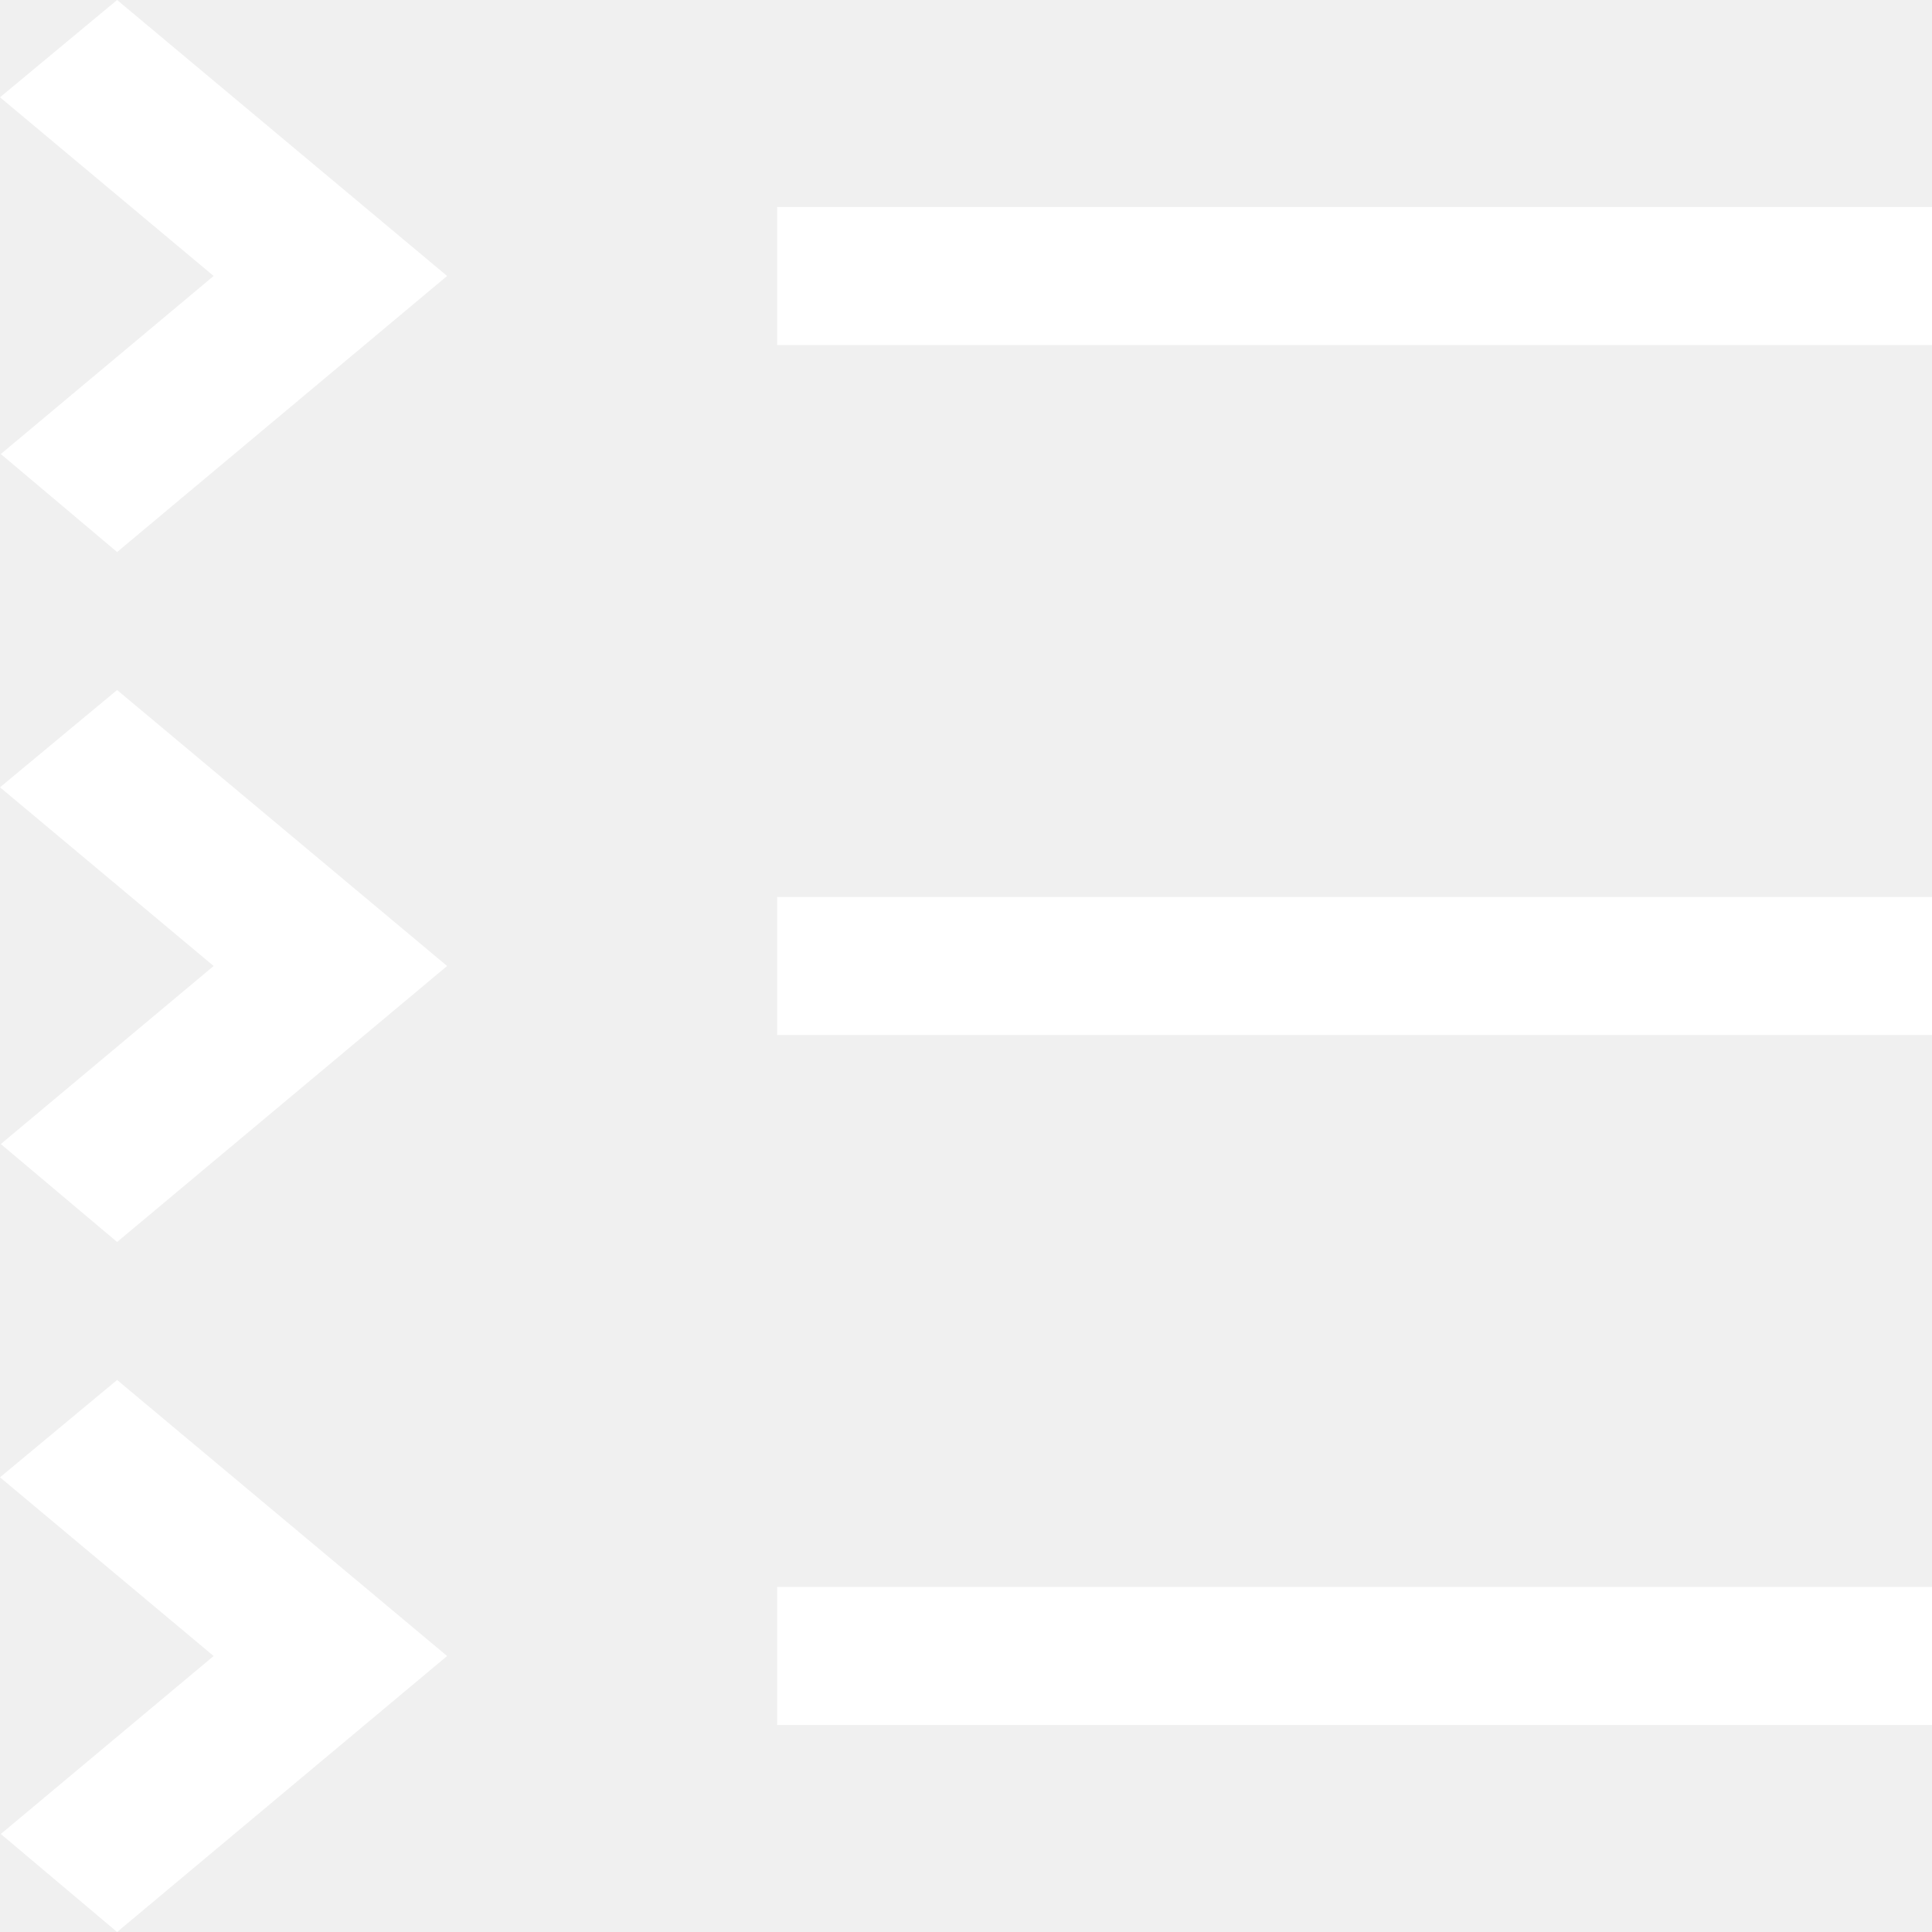
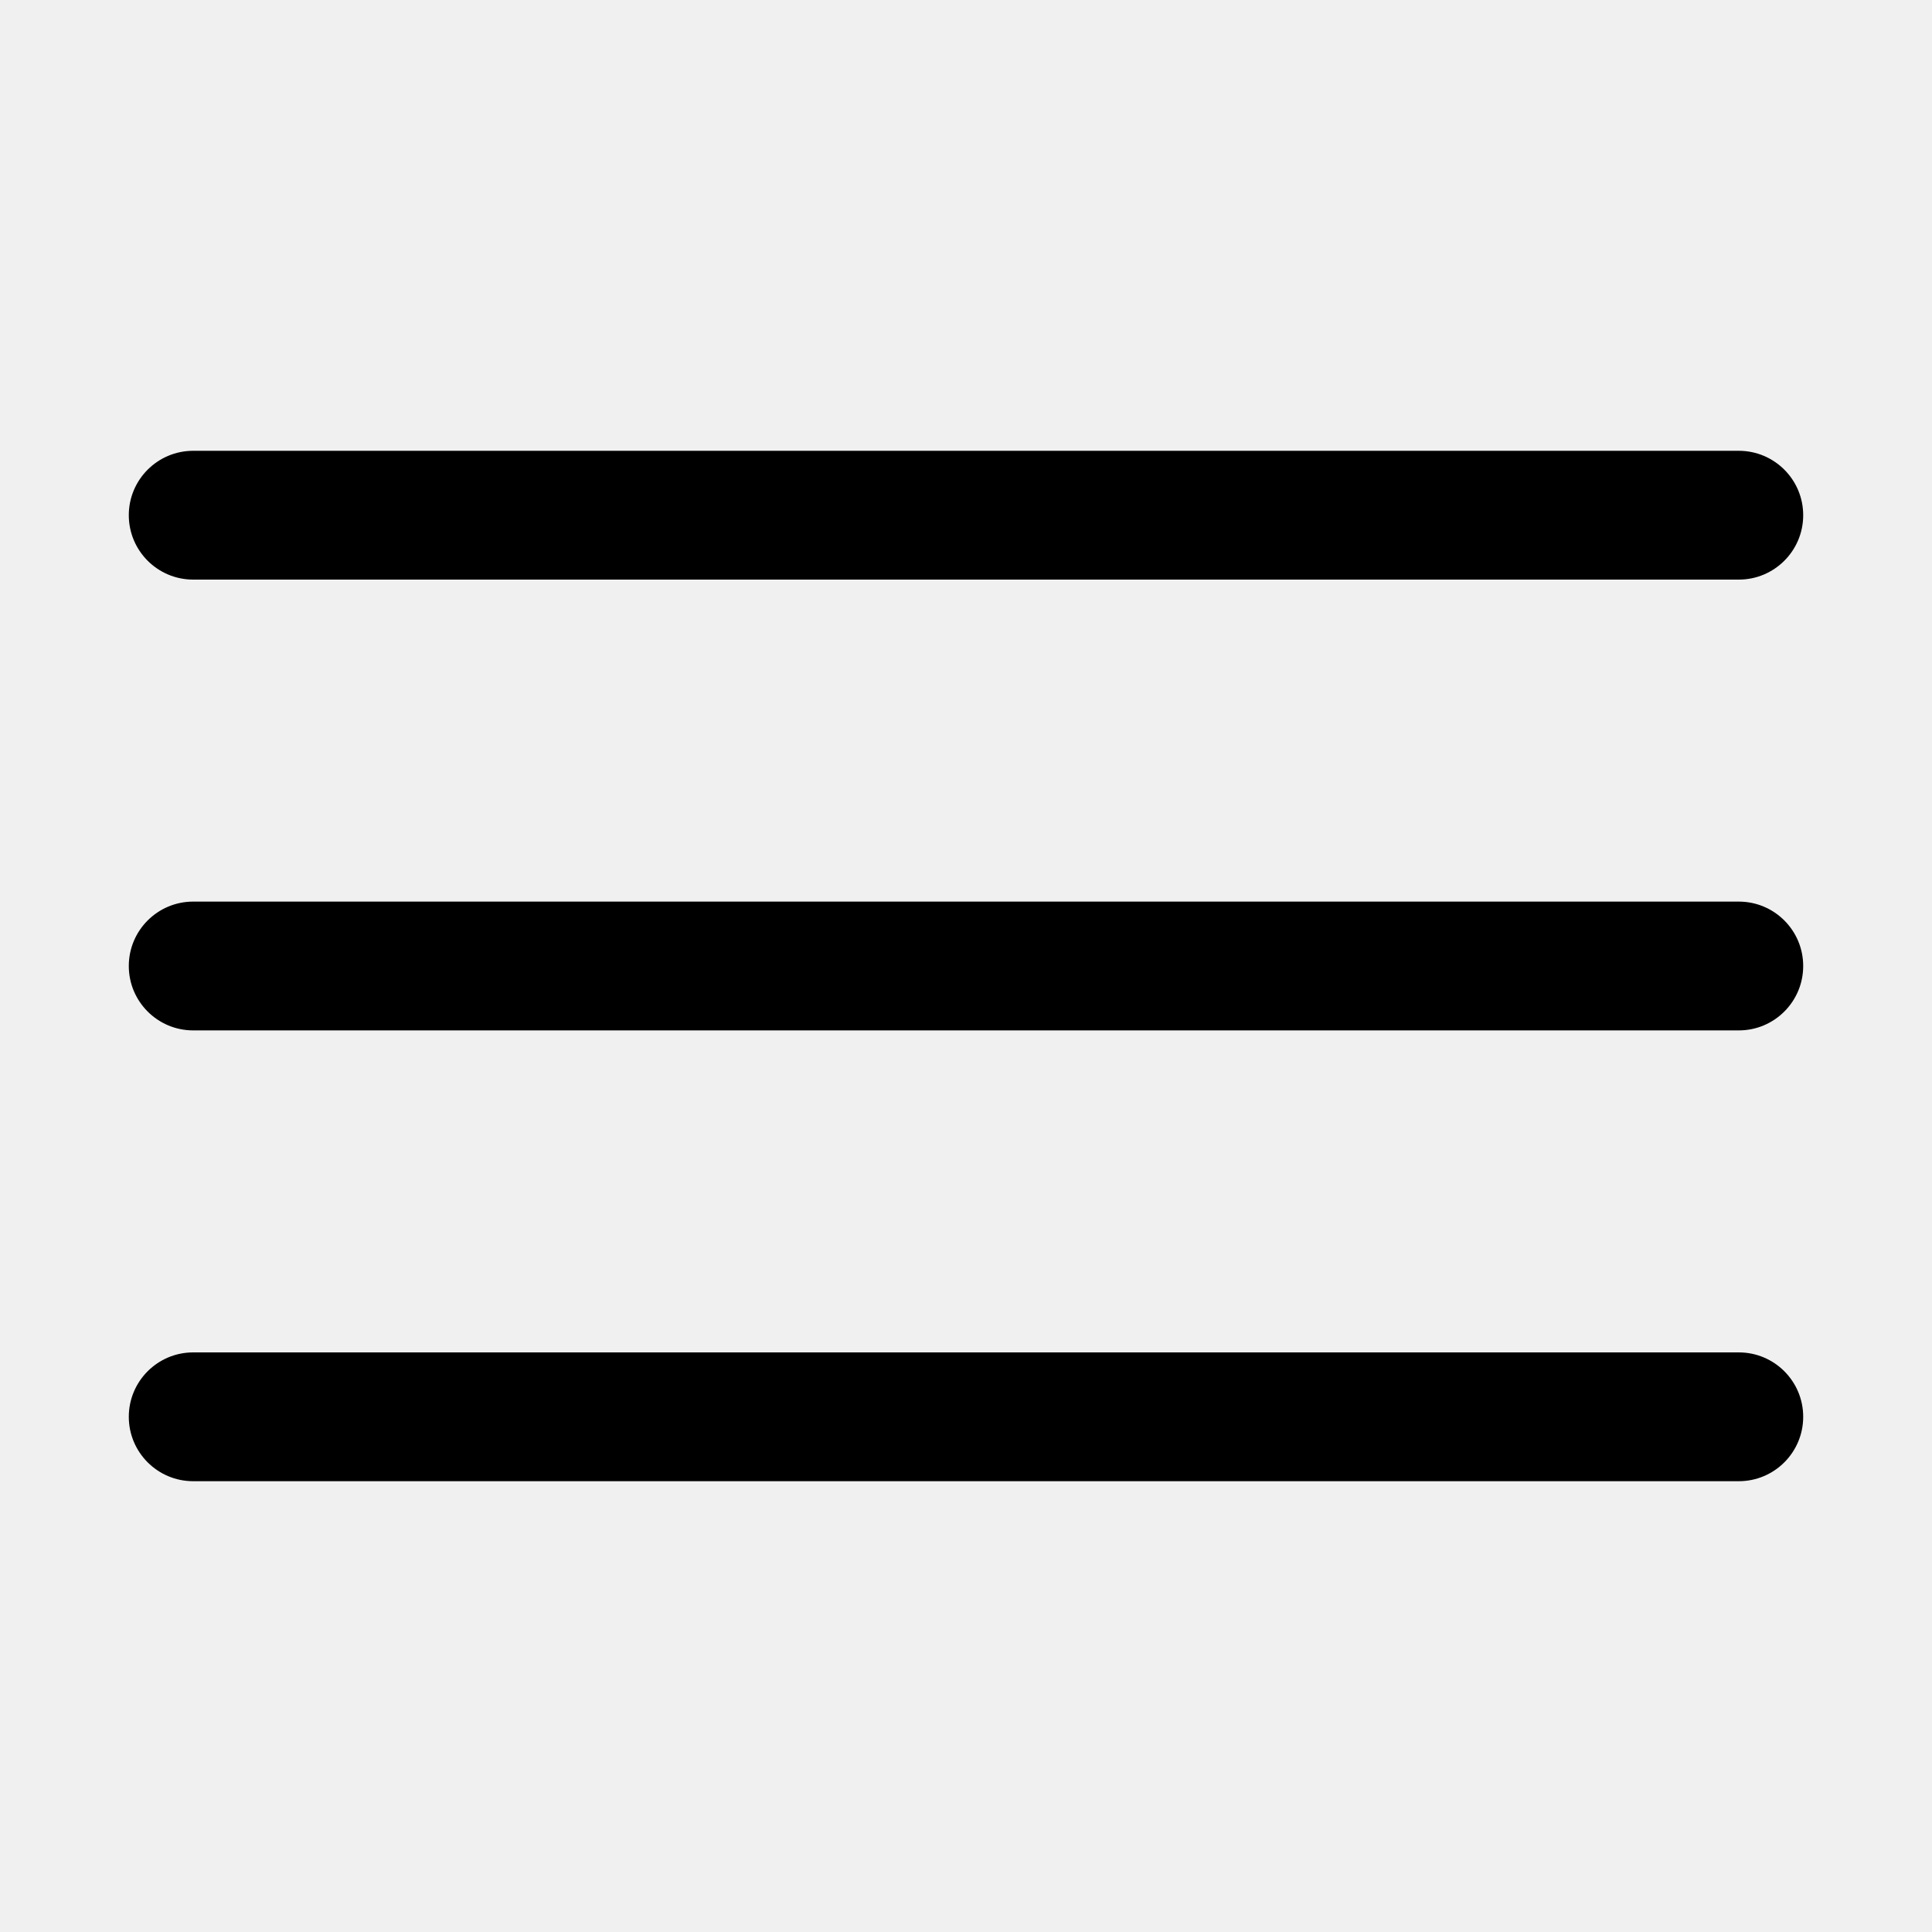
- <svg xmlns="http://www.w3.org/2000/svg" width="26" height="26" viewBox="0 0 26 26" fill="none">
-   <path d="M10.458 21.357H26V23.214H10.458V21.357ZM2.875 22.286L0.011 24.681L1.576 26L6.017 22.286L1.576 18.571L0 19.881L2.875 22.286ZM10.458 12.071H26V13.929H10.458V12.071ZM2.875 13L0.011 15.396L1.576 16.714L6.017 13L1.576 9.286L0 10.595L2.875 13ZM10.458 2.786H26V4.643H10.458V2.786ZM2.875 3.714L0.011 6.11L1.576 7.429L6.017 3.714L1.576 0L0 1.309L2.875 3.714Z" fill="white" />
+ <svg xmlns="http://www.w3.org/2000/svg" viewBox="0 0 30 30" width="50px" height="50px">
+   <path d="M 3 7 A 1 1 0 1 0 3 9 L 27 9 A 1 1 0 1 0 27 7 L 3 7 z M 3 14 A 1 1 0 1 0 3 16 L 27 16 A 1 1 0 1 0 27 14 L 3 14 z M 3 21 A 1 1 0 1 0 3 23 L 27 23 A 1 1 0 1 0 27 21 L 3 21 z" />
</svg>
